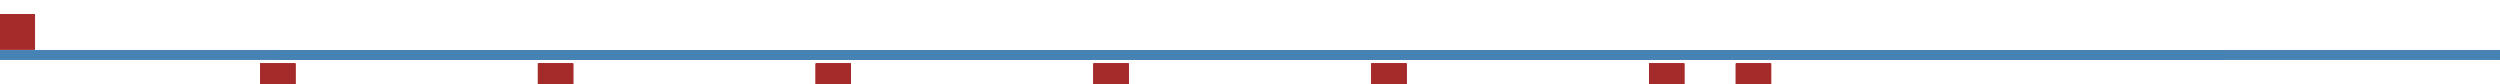
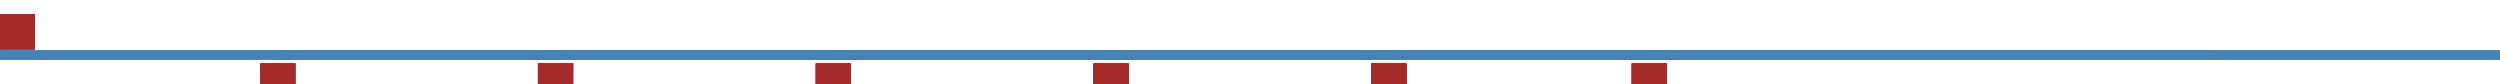
<svg xmlns="http://www.w3.org/2000/svg" baseProfile="tiny" height="14.5mm" width="432mm" viewBox="-2e-323 -8.5 432 14.5" version="1.1" stroke="black" stroke-width=".1" fill="none">
  <path fill="#a52a2a" stroke="#a52a2a" d="M0 0 L6 0 L6 0 L0 0 z" />
  <path fill="#a52a2a" stroke="#a52a2a" d="M0 -6 L0 0 L0 0 L0 -6 z" />
  <path fill="#a52a2a" stroke="#a52a2a" d="M6 -6 L0 -6 L0 -6 L6 -6 z" />
  <path fill="#a52a2a" stroke="#a52a2a" d="M6 0 L6 -6 L6 -6 L6 0 z" />
  <path fill="#a52a2a" stroke="#a52a2a" d="M0 0 L6 0 L6 -6 L0 -6 z" />
  <path fill="#a52a2a" stroke="#a52a2a" d="M6 0 L0 0 L0 -6 L6 -6 z" />
  <path fill="#a52a2a" stroke="#a52a2a" d="M45 8.5 L45 8.5 L51 8.5 L51 8.5 z" />
  <path fill="#a52a2a" stroke="#a52a2a" d="M45 2.5 L45 2.5 L45 8.5 L45 8.5 z" />
  <path fill="#a52a2a" stroke="#a52a2a" d="M51 2.5 L51 2.5 L45 2.5 L45 2.5 z" />
  <path fill="#a52a2a" stroke="#a52a2a" d="M51 8.5 L51 8.5 L51 2.5 L51 2.5 z" />
  <path fill="#a52a2a" stroke="#a52a2a" d="M45 8.5 L51 8.5 L51 2.5 L45 2.5 z" />
  <path fill="#a52a2a" stroke="#a52a2a" d="M45 8.5 L45 2.5 L51 2.5 L51 8.5 z" />
  <path fill="#a52a2a" stroke="#a52a2a" d="M93 8.5 L93 8.5 L99 8.5 L99 8.5 z" />
  <path fill="#a52a2a" stroke="#a52a2a" d="M93 2.5 L93 2.5 L93 8.5 L93 8.5 z" />
  <path fill="#a52a2a" stroke="#a52a2a" d="M99 2.5 L99 2.5 L93 2.5 L93 2.5 z" />
  <path fill="#a52a2a" stroke="#a52a2a" d="M99 8.5 L99 8.5 L99 2.5 L99 2.5 z" />
  <path fill="#a52a2a" stroke="#a52a2a" d="M93 8.5 L99 8.5 L99 2.5 L93 2.5 z" />
  <path fill="#a52a2a" stroke="#a52a2a" d="M93 8.5 L93 2.5 L99 2.5 L99 8.5 z" />
  <path fill="#a52a2a" stroke="#a52a2a" d="M141 8.5 L141 8.5 L147 8.5 L147 8.5 z" />
  <path fill="#a52a2a" stroke="#a52a2a" d="M141 2.5 L141 2.5 L141 8.5 L141 8.5 z" />
  <path fill="#a52a2a" stroke="#a52a2a" d="M147 2.5 L147 2.5 L141 2.5 L141 2.5 z" />
  <path fill="#a52a2a" stroke="#a52a2a" d="M147 8.5 L147 8.5 L147 2.5 L147 2.5 z" />
  <path fill="#a52a2a" stroke="#a52a2a" d="M141 8.5 L147 8.5 L147 2.5 L141 2.5 z" />
  <path fill="#a52a2a" stroke="#a52a2a" d="M141 8.5 L141 2.5 L147 2.5 L147 8.5 z" />
  <path fill="#a52a2a" stroke="#a52a2a" d="M189 8.5 L189 8.5 L195 8.5 L195 8.5 z" />
  <path fill="#a52a2a" stroke="#a52a2a" d="M189 2.5 L189 2.5 L189 8.5 L189 8.5 z" />
  <path fill="#a52a2a" stroke="#a52a2a" d="M195 2.5 L195 2.5 L189 2.5 L189 2.5 z" />
  <path fill="#a52a2a" stroke="#a52a2a" d="M195 8.5 L195 8.5 L195 2.5 L195 2.5 z" />
  <path fill="#a52a2a" stroke="#a52a2a" d="M189 8.5 L195 8.5 L195 2.5 L189 2.5 z" />
  <path fill="#a52a2a" stroke="#a52a2a" d="M189 8.5 L189 2.5 L195 2.5 L195 8.5 z" />
  <path fill="#a52a2a" stroke="#a52a2a" d="M237 8.5 L237 8.5 L243 8.5 L243 8.5 z" />
  <path fill="#a52a2a" stroke="#a52a2a" d="M237 2.5 L237 2.5 L237 8.5 L237 8.5 z" />
  <path fill="#a52a2a" stroke="#a52a2a" d="M243 2.5 L243 2.5 L237 2.5 L237 2.5 z" />
  <path fill="#a52a2a" stroke="#a52a2a" d="M243 8.5 L243 8.5 L243 2.5 L243 2.5 z" />
  <path fill="#a52a2a" stroke="#a52a2a" d="M237 8.5 L243 8.5 L243 2.5 L237 2.5 z" />
  <path fill="#a52a2a" stroke="#a52a2a" d="M237 8.5 L237 2.5 L243 2.5 L243 8.5 z" />
-   <path fill="#a52a2a" stroke="#a52a2a" d="M285 8.5 L285 8.5 L291 8.5 L291 8.5 z" />
-   <path fill="#a52a2a" stroke="#a52a2a" d="M285 2.5 L285 2.5 L285 8.5 L285 8.5 z" />
-   <path fill="#a52a2a" stroke="#a52a2a" d="M291 2.5 L291 2.5 L285 2.5 L285 2.5 z" />
-   <path fill="#a52a2a" stroke="#a52a2a" d="M291 8.5 L291 8.5 L291 2.5 L291 2.5 z" />
-   <path fill="#a52a2a" stroke="#a52a2a" d="M285 8.5 L291 8.5 L291 2.5 L285 2.5 z" />
-   <path fill="#a52a2a" stroke="#a52a2a" d="M285 8.5 L285 2.5 L291 2.5 L291 8.5 z" />
-   <path fill="#a52a2a" stroke="#a52a2a" d="M300 8.5 L306 8.5 L306 8.5 L300 8.5 z" />
-   <path fill="#a52a2a" stroke="#a52a2a" d="M300 2.5 L300 8.5 L300 8.5 L300 2.5 z" />
-   <path fill="#a52a2a" stroke="#a52a2a" d="M306 2.5 L300 2.5 L300 2.5 L306 2.5 z" />
-   <path fill="#a52a2a" stroke="#a52a2a" d="M306 8.5 L306 2.5 L306 2.5 L306 8.5 z" />
-   <path fill="#a52a2a" stroke="#a52a2a" d="M300 2.5 L300 8.5 L306 8.5 L306 2.5 z" />
-   <path fill="#a52a2a" stroke="#a52a2a" d="M300 8.5 L300 2.5 L306 2.5 L306 8.5 z" />
+   <path fill="#a52a2a" stroke="#a52a2a" d="M282 8.5 L288 8.5 L288 8.5 L282 8.5 z" />
+   <path fill="#a52a2a" stroke="#a52a2a" d="M282 2.5 L282 8.5 L282 8.5 L282 2.5 z" />
+   <path fill="#a52a2a" stroke="#a52a2a" d="M288 2.5 L282 2.5 L282 2.5 L288 2.5 z" />
+   <path fill="#a52a2a" stroke="#a52a2a" d="M288 8.5 L288 2.5 L288 2.5 L288 8.5 z" />
+   <path fill="#a52a2a" stroke="#a52a2a" d="M282 2.5 L282 8.5 L288 8.5 L288 2.5 z" />
+   <path fill="#a52a2a" stroke="#a52a2a" d="M282 8.5 L282 2.5 L288 2.5 L288 8.5 z" />
  <path fill="#4682b4" stroke="#4682b4" d="M288 1.75 L144 1.75 L144 1.75 L288 1.75 z" />
  <path fill="#4682b4" stroke="#4682b4" d="M288 0.25 L144 0.25 L144 1.75 L288 1.75 z" />
  <path fill="#4682b4" stroke="#4682b4" d="M288 0.25 L144 0.25 L144 0.25 L288 0.25 z" />
  <path fill="#4682b4" stroke="#4682b4" d="M288 1.75 L144 1.75 L144 0.25 L288 0.25 z" />
  <path fill="#4682b4" stroke="#4682b4" d="M288 1.75 L288 1.75 L288 0.25 L288 0.25 z" />
  <path fill="#4682b4" stroke="#4682b4" d="M144 1.75 L144 0.25 L144 0.25 L144 1.75 z" />
  <path fill="#4682b4" stroke="#4682b4" d="M240 1.75 L240 1.75 L384 1.75 L384 1.75 z" />
  <path fill="#4682b4" stroke="#4682b4" d="M240 0.25 L240 1.75 L384 1.75 L384 0.25 z" />
  <path fill="#4682b4" stroke="#4682b4" d="M240 0.25 L240 0.25 L384 0.25 L384 0.25 z" />
  <path fill="#4682b4" stroke="#4682b4" d="M240 1.75 L240 0.25 L384 0.25 L384 1.75 z" />
  <path fill="#4682b4" stroke="#4682b4" d="M384 1.75 L384 1.75 L384 0.25 L384 0.25 z" />
  <path fill="#4682b4" stroke="#4682b4" d="M240 1.75 L240 1.75 L240 0.25 L240 0.25 z" />
  <path fill="#4682b4" stroke="#4682b4" d="M192 1.75 L192 1.75 L336 1.75 L336 1.75 z" />
  <path fill="#4682b4" stroke="#4682b4" d="M192 0.25 L192 1.75 L336 1.75 L336 0.25 z" />
  <path fill="#4682b4" stroke="#4682b4" d="M192 0.25 L192 0.25 L336 0.25 L336 0.25 z" />
  <path fill="#4682b4" stroke="#4682b4" d="M192 1.75 L192 0.25 L336 0.25 L336 1.75 z" />
  <path fill="#4682b4" stroke="#4682b4" d="M336 1.75 L336 1.75 L336 0.25 L336 0.25 z" />
  <path fill="#4682b4" stroke="#4682b4" d="M192 1.75 L192 1.75 L192 0.25 L192 0.25 z" />
  <path fill="#4682b4" stroke="#4682b4" d="M288 1.75 L288 1.75 L432 1.75 L432 1.75 z" />
  <path fill="#4682b4" stroke="#4682b4" d="M288 0.25 L288 1.75 L432 1.75 L432 0.25 z" />
  <path fill="#4682b4" stroke="#4682b4" d="M288 0.25 L288 0.25 L432 0.25 L432 0.25 z" />
  <path fill="#4682b4" stroke="#4682b4" d="M288 1.75 L288 0.25 L432 0.25 L432 1.75 z" />
  <path fill="#4682b4" stroke="#4682b4" d="M432 1.75 L432 1.75 L432 0.25 L432 0.25 z" />
  <path fill="#4682b4" stroke="#4682b4" d="M288 1.75 L288 1.75 L288 0.25 L288 0.25 z" />
  <path fill="#4682b4" stroke="#4682b4" d="M0 1.75 L0 1.75 L144 1.75 L144 1.75 z" />
  <path fill="#4682b4" stroke="#4682b4" d="M0 0.25 L0 1.75 L144 1.75 L144 0.25 z" />
  <path fill="#4682b4" stroke="#4682b4" d="M0 0.25 L0 0.25 L144 0.25 L144 0.25 z" />
  <path fill="#4682b4" stroke="#4682b4" d="M0 1.75 L0 0.25 L144 0.25 L144 1.75 z" />
  <path fill="#4682b4" stroke="#4682b4" d="M144 0.25 L144 1.75 L144 1.75 L144 0.25 z" />
  <path fill="#4682b4" stroke="#4682b4" d="M0 1.75 L0 0.25 L0 0.25 L0 1.75 z" />
  <path fill="#4682b4" stroke="#4682b4" d="M240 1.75 L96 1.75 L96 1.75 L240 1.75 z" />
  <path fill="#4682b4" stroke="#4682b4" d="M240 0.25 L96 0.25 L96 1.75 L240 1.75 z" />
  <path fill="#4682b4" stroke="#4682b4" d="M240 0.25 L96 0.25 L96 0.25 L240 0.25 z" />
  <path fill="#4682b4" stroke="#4682b4" d="M240 1.75 L96 1.75 L96 0.25 L240 0.25 z" />
  <path fill="#4682b4" stroke="#4682b4" d="M240 1.75 L240 1.75 L240 0.25 L240 0.25 z" />
  <path fill="#4682b4" stroke="#4682b4" d="M96 1.75 L96 0.25 L96 0.25 L96 1.75 z" />
  <path fill="#4682b4" stroke="#4682b4" d="M192 1.75 L48 1.75 L48 1.75 L192 1.75 z" />
  <path fill="#4682b4" stroke="#4682b4" d="M192 0.25 L48 0.25 L48 1.75 L192 1.75 z" />
  <path fill="#4682b4" stroke="#4682b4" d="M192 0.25 L48 0.25 L48 0.25 L192 0.25 z" />
  <path fill="#4682b4" stroke="#4682b4" d="M192 1.75 L48 1.75 L48 0.25 L192 0.25 z" />
  <path fill="#4682b4" stroke="#4682b4" d="M192 1.75 L192 1.75 L192 0.25 L192 0.25 z" />
  <path fill="#4682b4" stroke="#4682b4" d="M48 1.75 L48 0.25 L48 0.25 L48 1.75 z" />
  <path fill="#4682b4" stroke="#4682b4" d="M288 1.75 L144 1.75 L144 1.75 L288 1.75 z" />
  <path fill="#4682b4" stroke="#4682b4" d="M288 0.25 L144 0.25 L144 1.75 L288 1.75 z" />
  <path fill="#4682b4" stroke="#4682b4" d="M288 0.25 L144 0.25 L144 0.25 L288 0.25 z" />
  <path fill="#4682b4" stroke="#4682b4" d="M288 1.75 L144 1.75 L144 0.25 L288 0.25 z" />
  <path fill="#4682b4" stroke="#4682b4" d="M288 1.75 L288 1.75 L288 0.25 L288 0.25 z" />
  <path fill="#4682b4" stroke="#4682b4" d="M144 1.75 L144 0.25 L144 0.25 L144 1.75 z" />
</svg>
